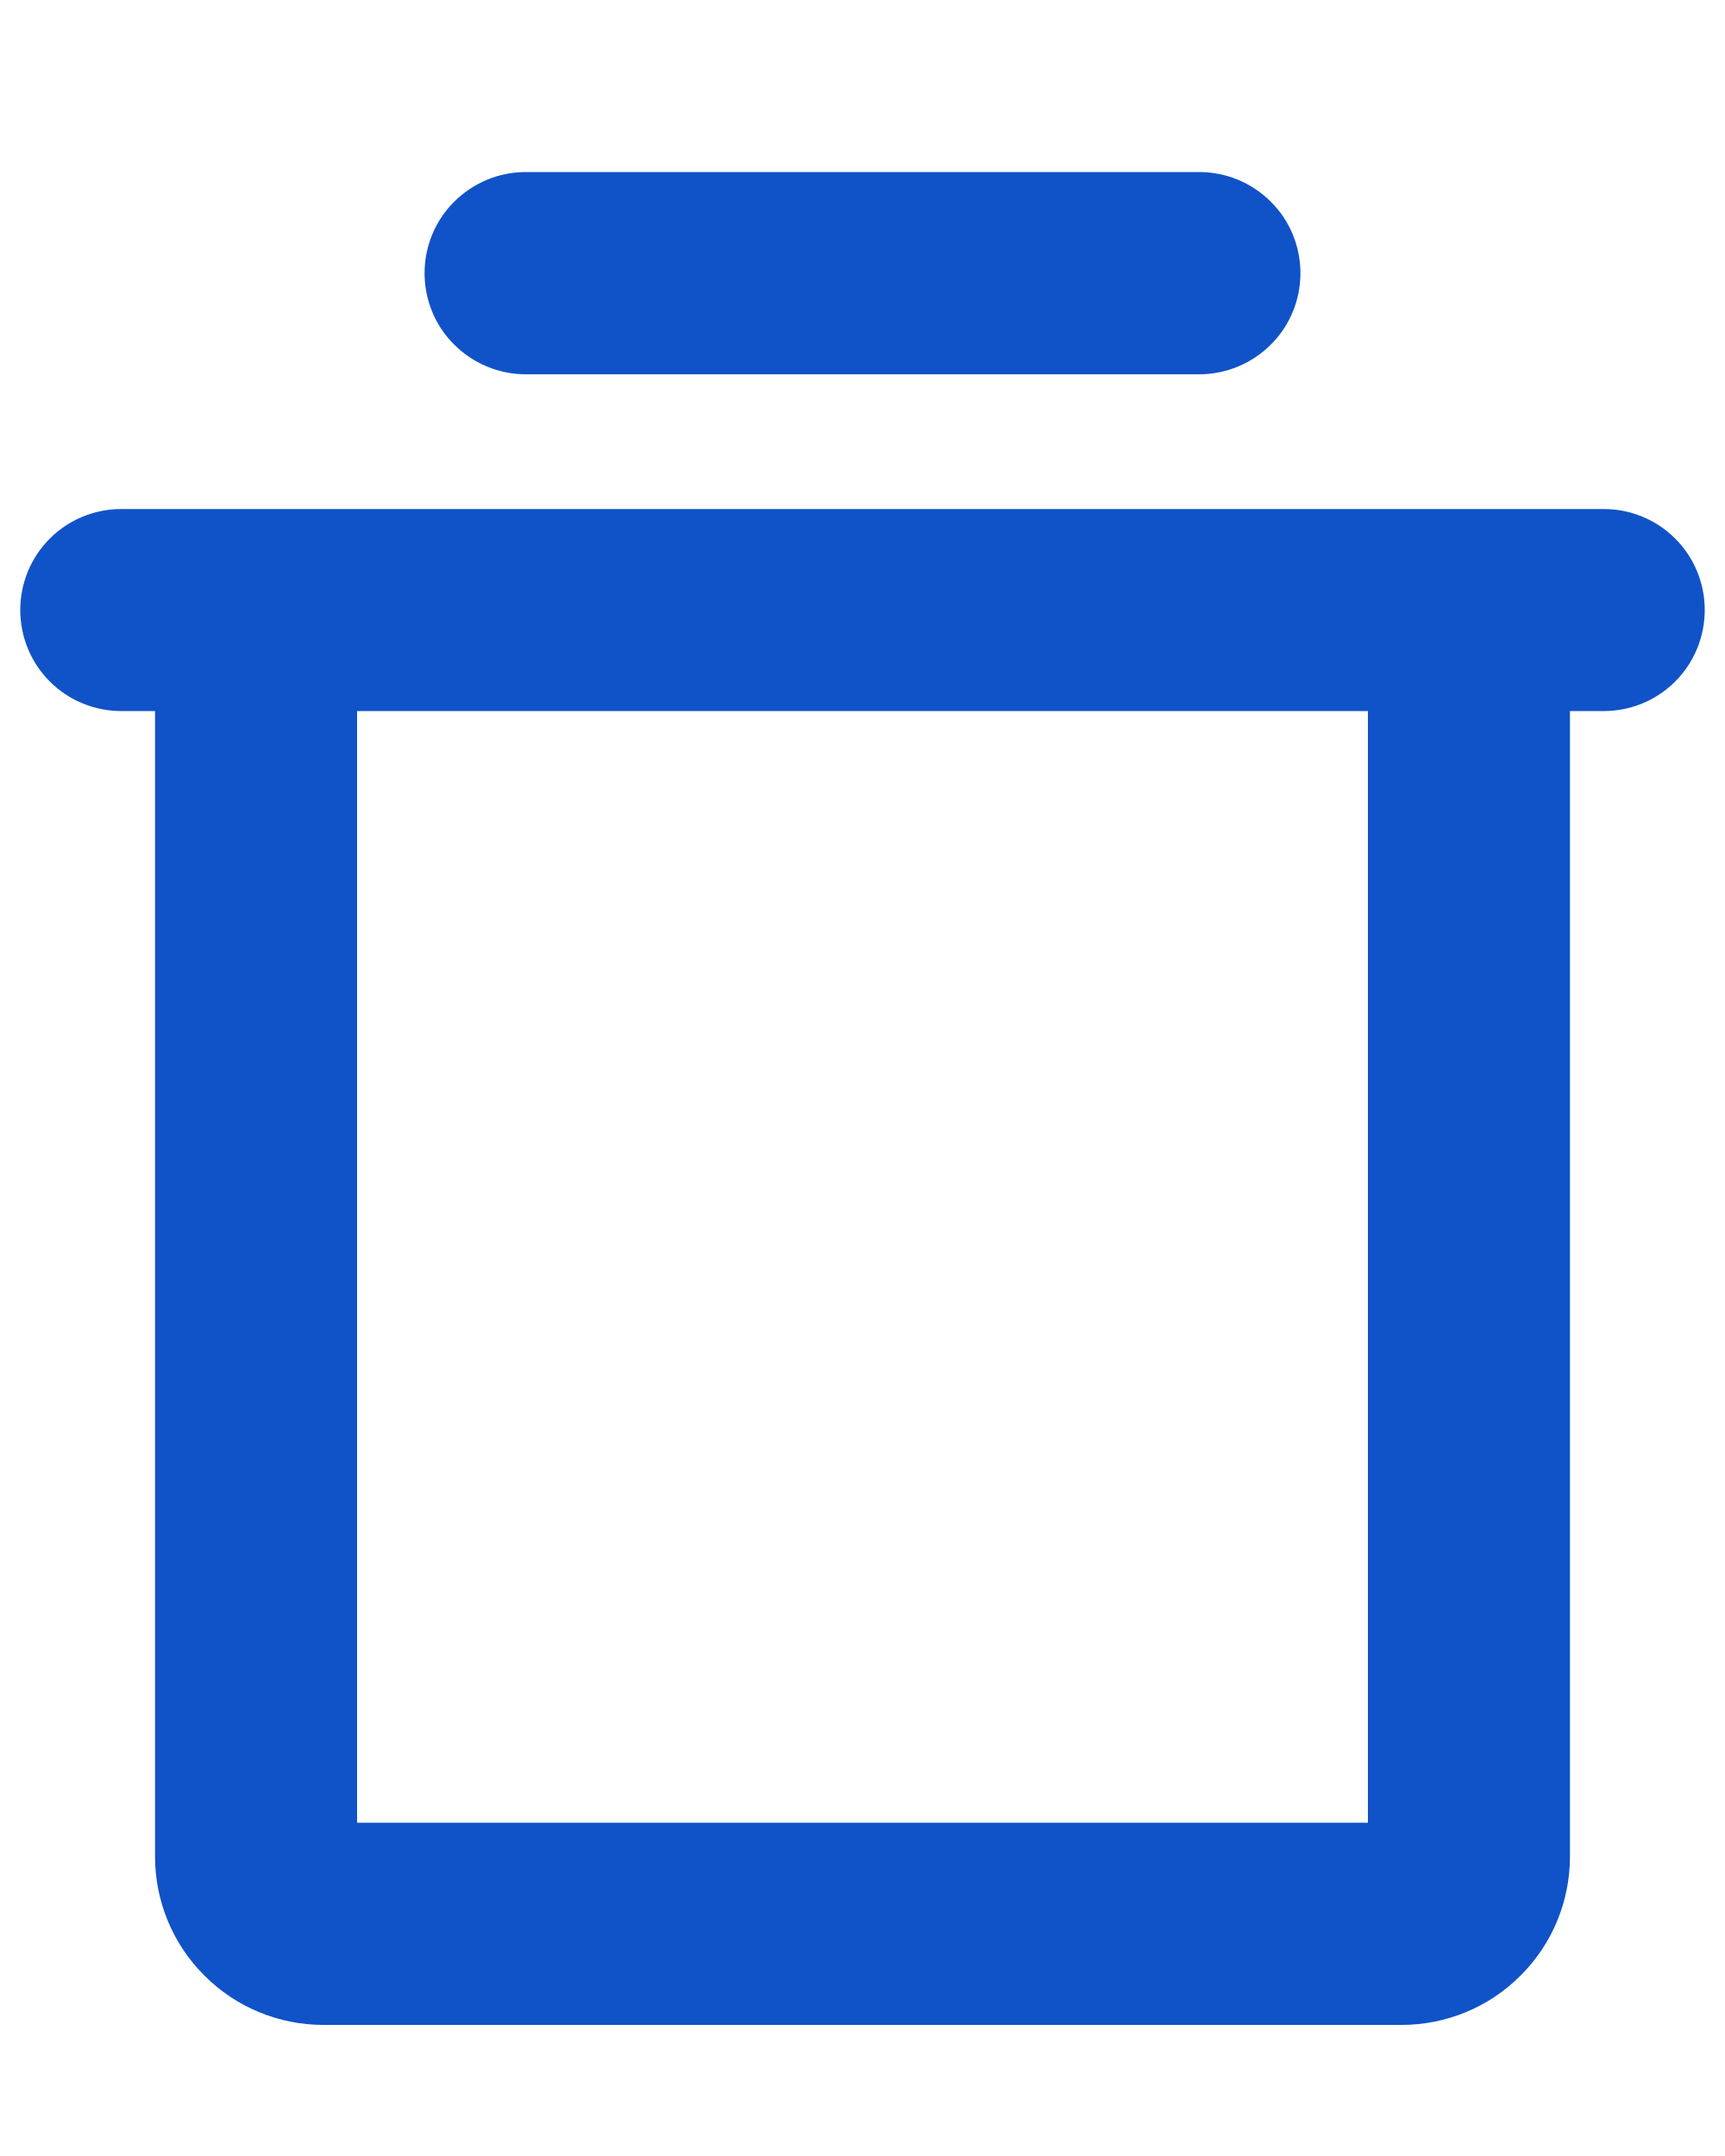
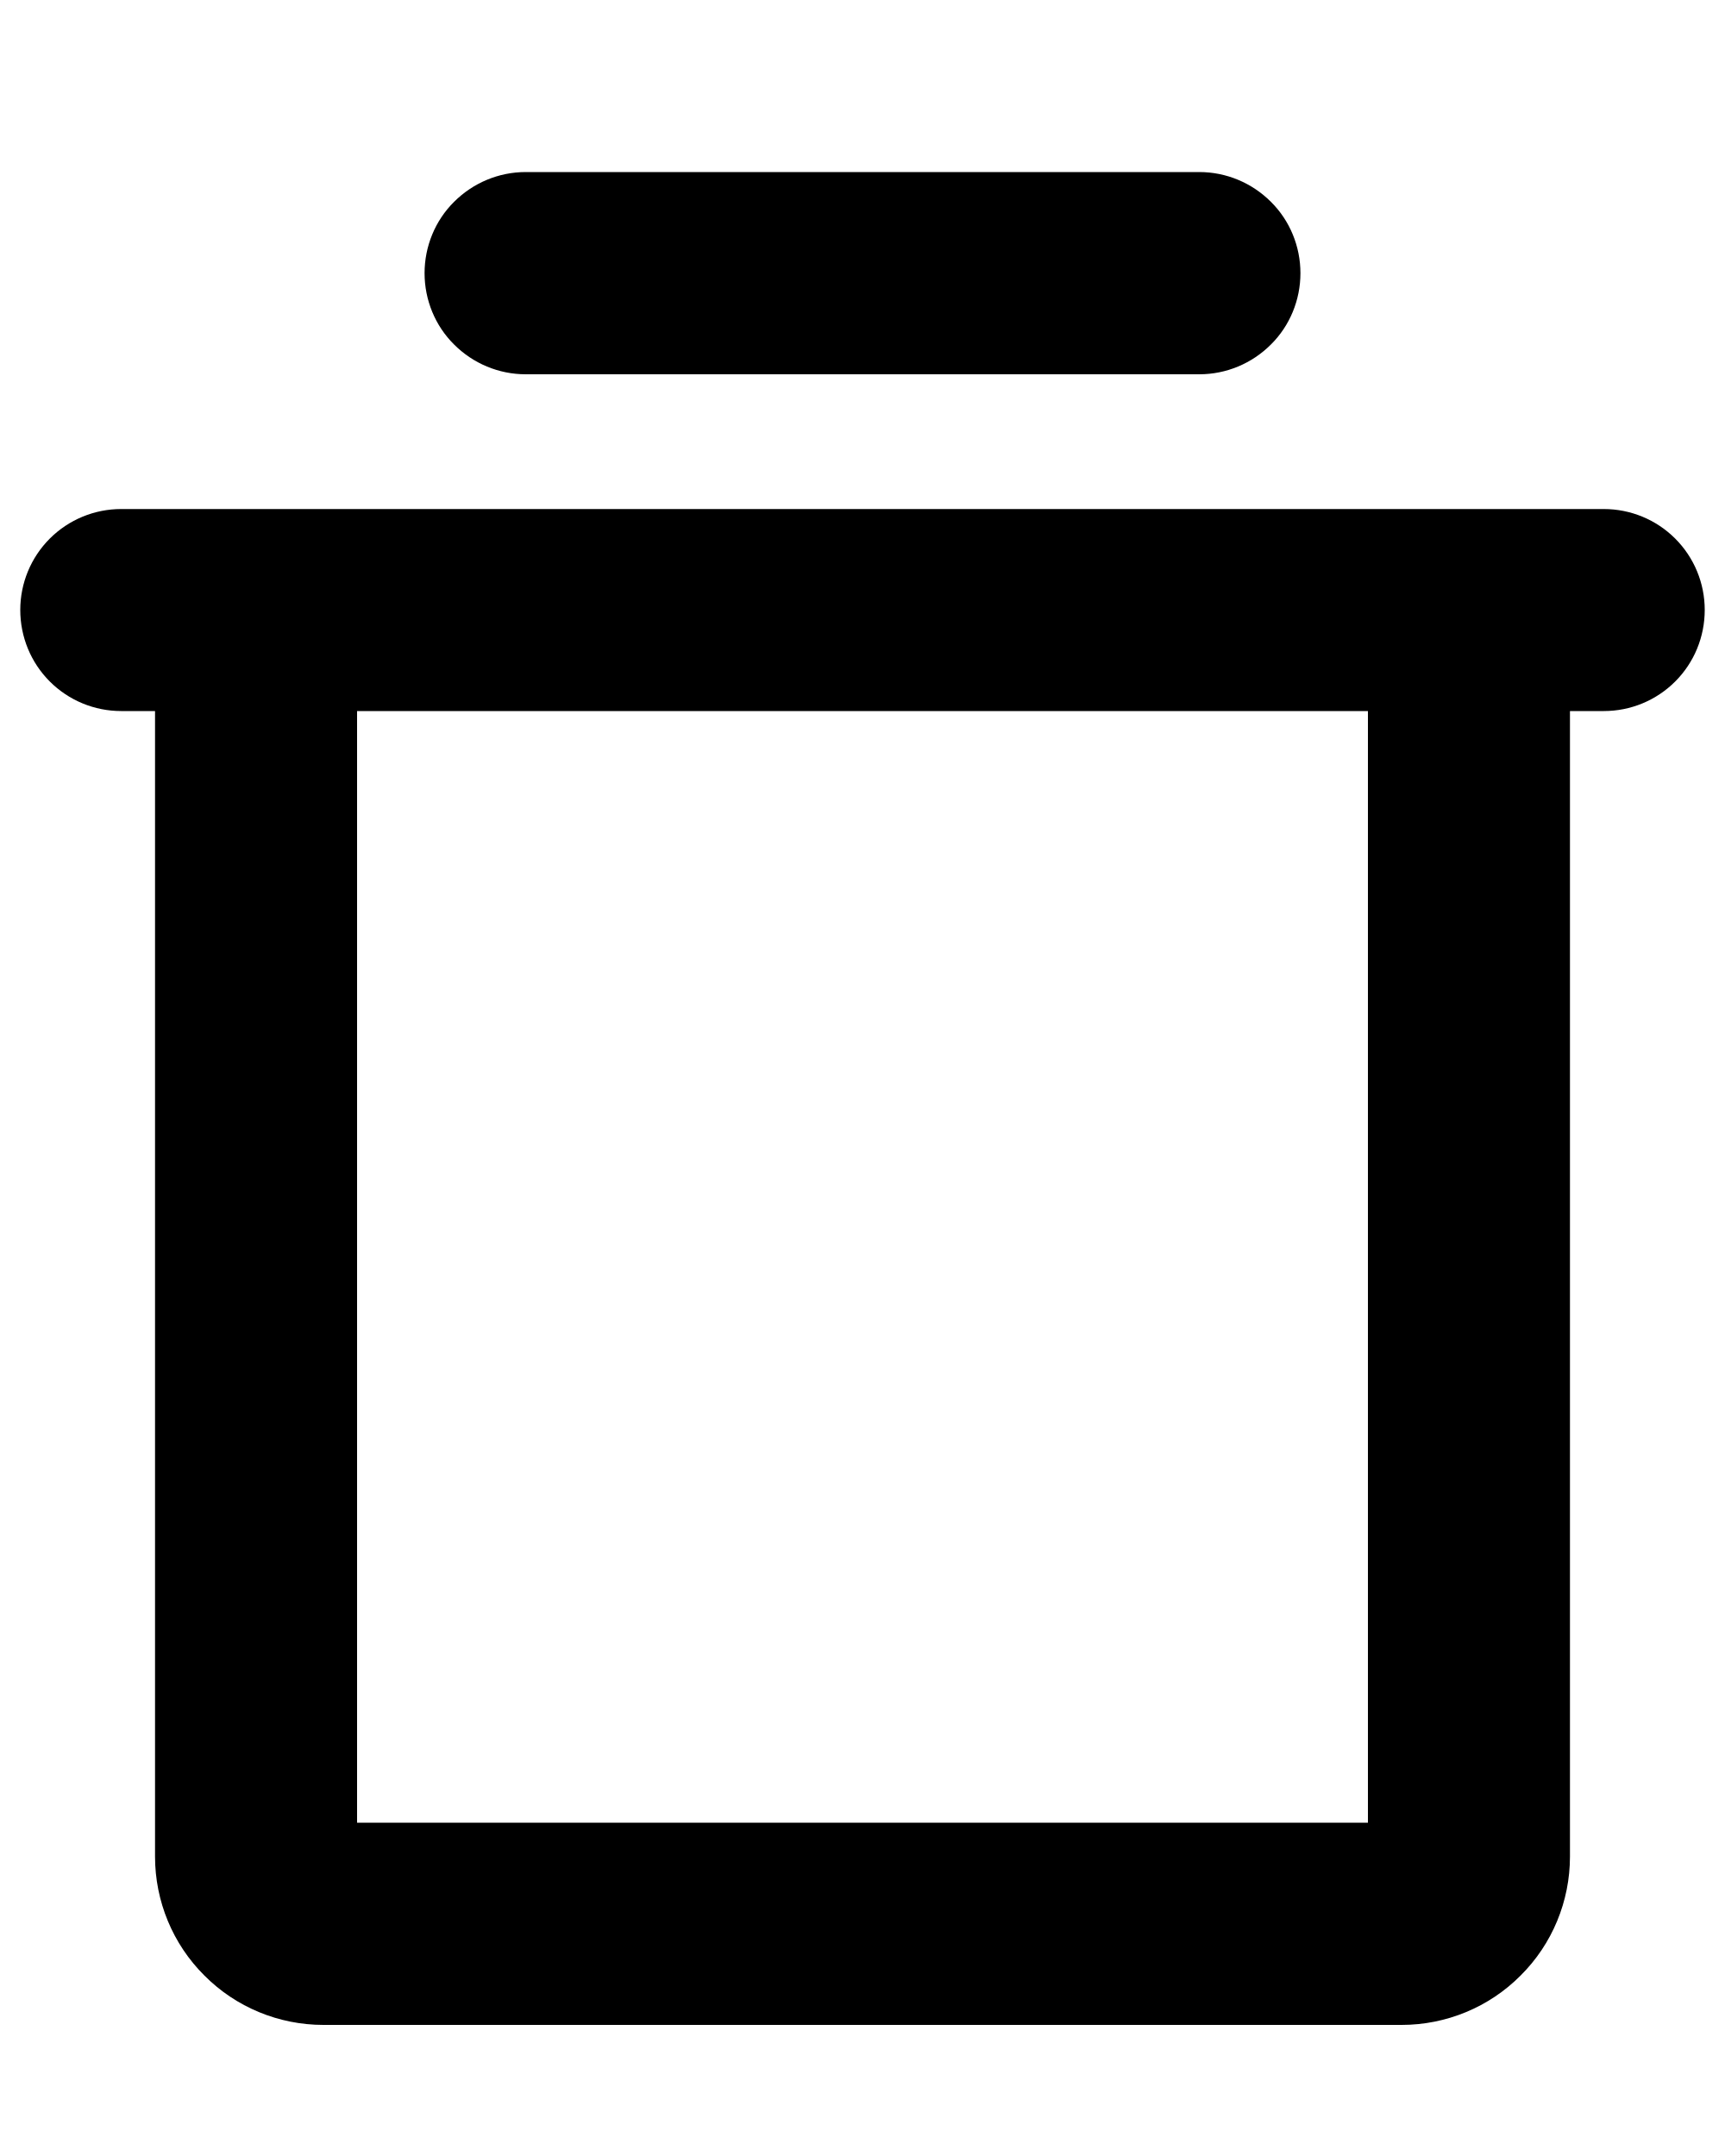
<svg xmlns="http://www.w3.org/2000/svg" width="8" height="10" viewBox="0 0 8 10" fill="none">
-   <path d="M7.438 2.361H0.562C0.438 2.361 0.319 2.41 0.231 2.498C0.143 2.586 0.094 2.705 0.094 2.829C0.094 2.954 0.143 3.073 0.231 3.161C0.319 3.249 0.438 3.298 0.562 3.298H0.719V8.611C0.719 8.818 0.801 9.017 0.948 9.163C1.094 9.31 1.293 9.392 1.5 9.392H6.5C6.707 9.392 6.906 9.31 7.052 9.163C7.199 9.017 7.281 8.818 7.281 8.611V3.298H7.438C7.562 3.298 7.681 3.249 7.769 3.161C7.857 3.073 7.906 2.954 7.906 2.829C7.906 2.705 7.857 2.586 7.769 2.498C7.681 2.41 7.562 2.361 7.438 2.361ZM6.344 8.454H1.656V3.298H6.344V8.454ZM1.969 1.267C1.969 1.143 2.018 1.023 2.106 0.936C2.194 0.848 2.313 0.798 2.438 0.798H5.562C5.687 0.798 5.806 0.848 5.894 0.936C5.982 1.023 6.031 1.143 6.031 1.267C6.031 1.391 5.982 1.511 5.894 1.598C5.806 1.686 5.687 1.736 5.562 1.736H2.438C2.313 1.736 2.194 1.686 2.106 1.598C2.018 1.511 1.969 1.391 1.969 1.267Z" fill="#1053C8" />
+   <path d="M7.438 2.361H0.562C0.438 2.361 0.319 2.41 0.231 2.498C0.143 2.586 0.094 2.705 0.094 2.829C0.094 2.954 0.143 3.073 0.231 3.161C0.319 3.249 0.438 3.298 0.562 3.298H0.719V8.611C0.719 8.818 0.801 9.017 0.948 9.163C1.094 9.31 1.293 9.392 1.5 9.392H6.5C6.707 9.392 6.906 9.31 7.052 9.163C7.199 9.017 7.281 8.818 7.281 8.611V3.298H7.438C7.562 3.298 7.681 3.249 7.769 3.161C7.857 3.073 7.906 2.954 7.906 2.829C7.906 2.705 7.857 2.586 7.769 2.498C7.681 2.41 7.562 2.361 7.438 2.361ZM6.344 8.454H1.656V3.298H6.344V8.454ZM1.969 1.267C1.969 1.143 2.018 1.023 2.106 0.936C2.194 0.848 2.313 0.798 2.438 0.798H5.562C5.687 0.798 5.806 0.848 5.894 0.936C5.982 1.023 6.031 1.143 6.031 1.267C6.031 1.391 5.982 1.511 5.894 1.598C5.806 1.686 5.687 1.736 5.562 1.736H2.438C2.313 1.736 2.194 1.686 2.106 1.598C2.018 1.511 1.969 1.391 1.969 1.267Z" fill="CurrentColor" />
</svg>
